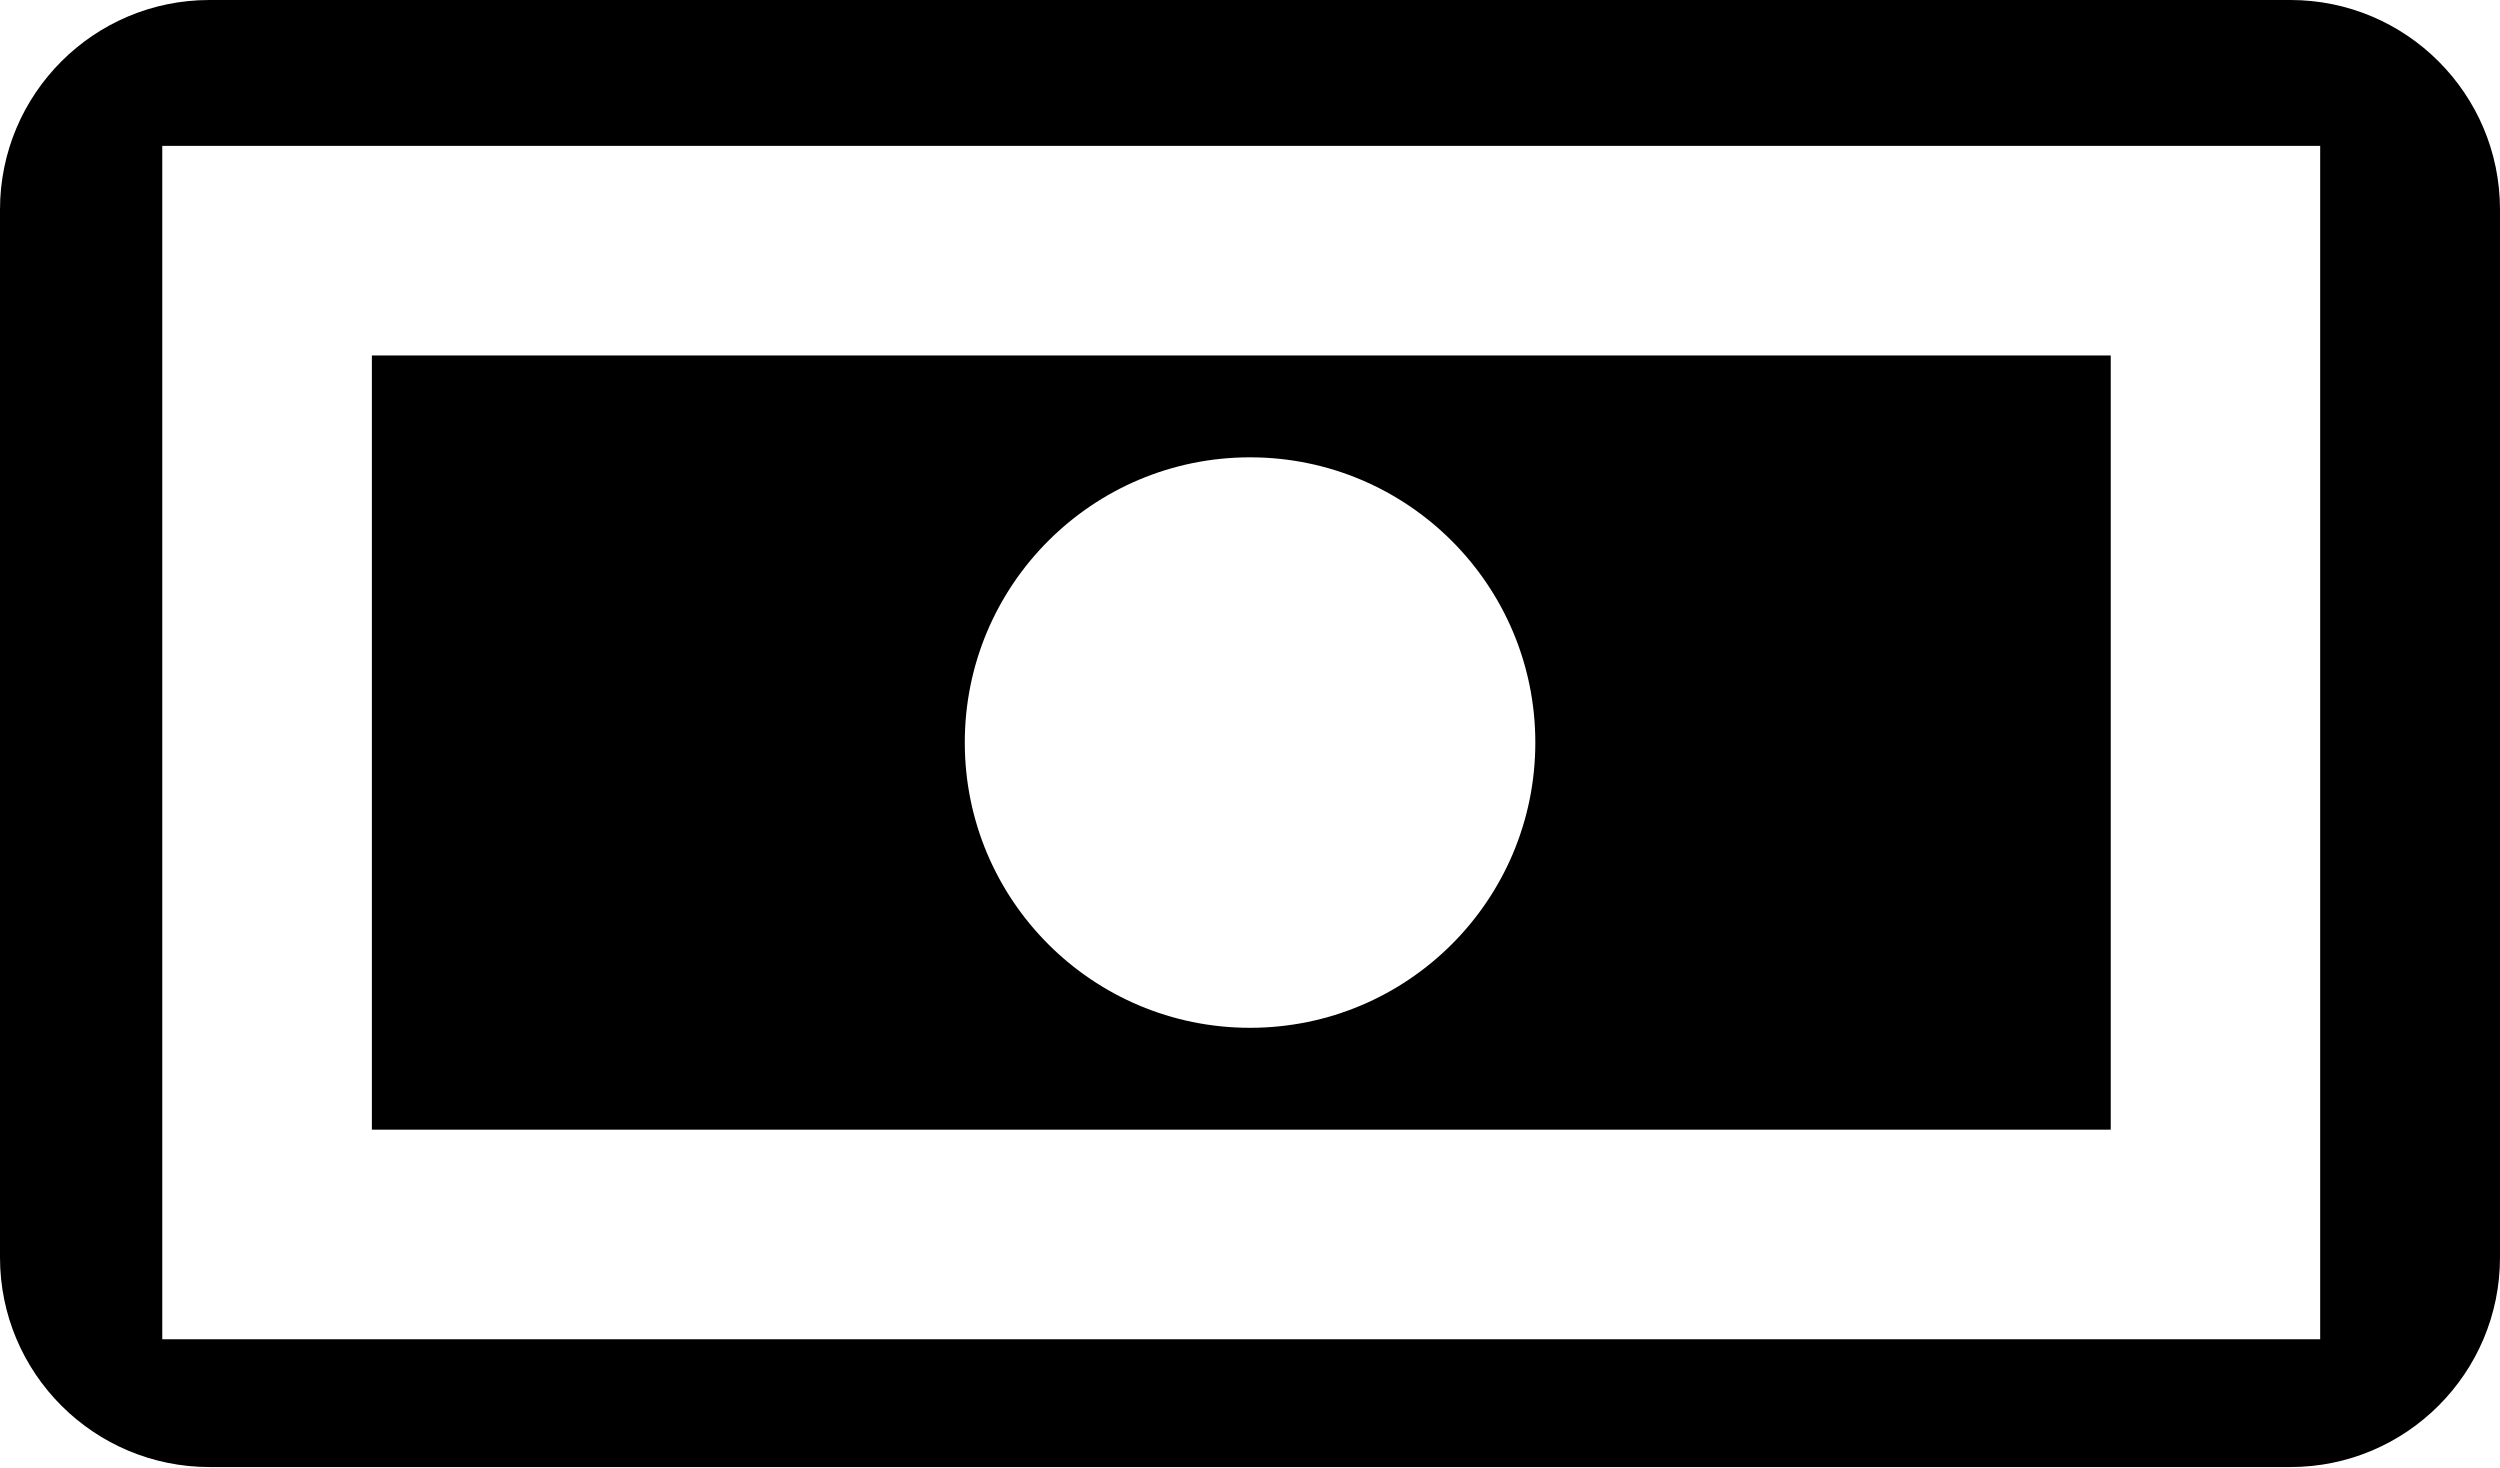
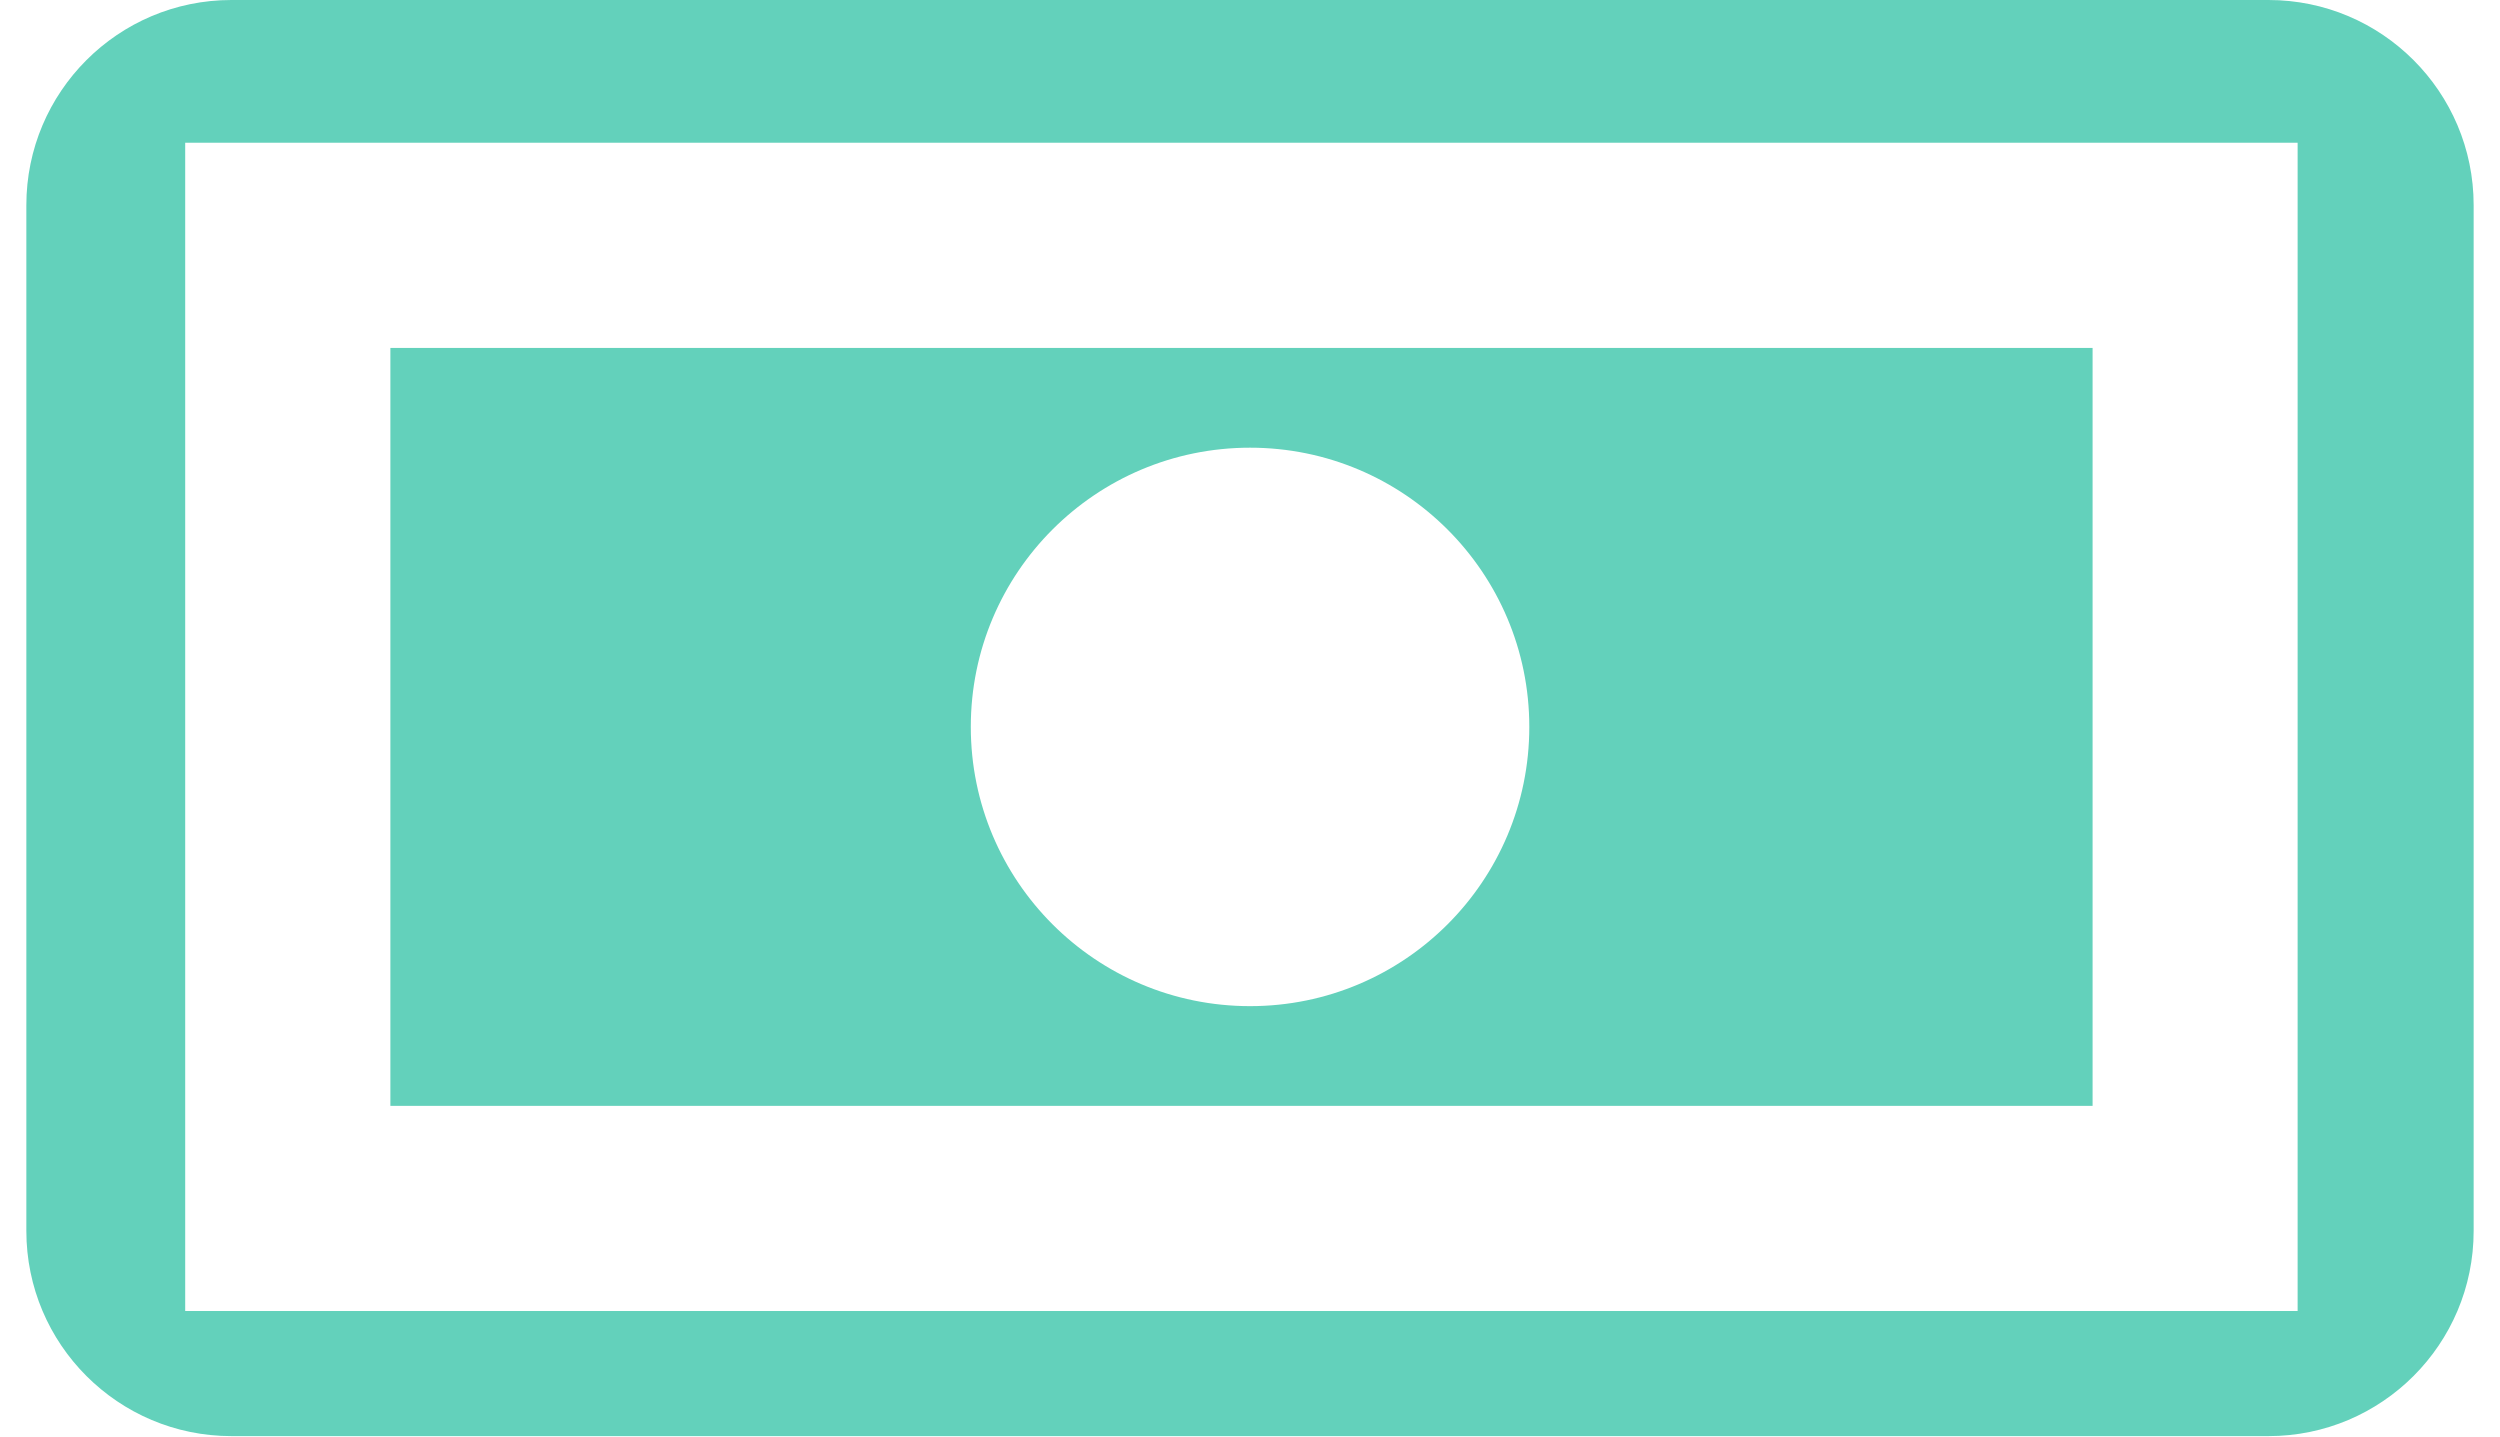
- <svg xmlns="http://www.w3.org/2000/svg" version="1.1" id="Money" x="0px" y="0px" width="46.575px" height="27.332px" viewBox="46.212 56.834 46.575 27.332" enable-background="new 46.212 56.834 46.575 27.332" xml:space="preserve">
-   <path d="M88.882,56.834H50.116c-2.156,0-3.904,1.749-3.904,3.905v19.521c0,2.156,1.748,3.905,3.904,3.905h38.766 c2.156,0,3.905-1.749,3.905-3.905V60.739C92.787,58.583,91.038,56.834,88.882,56.834z M49.235,81.784V59.551h40.202v22.233H49.235z" />
-   <path d="M53.14,77.88h32.395V63.456H53.14V77.88z M69.5,65.354c2.936,0,5.315,2.38,5.315,5.314c0,2.936-2.379,5.314-5.315,5.314 s-5.314-2.379-5.314-5.314C64.185,67.733,66.564,65.354,69.5,65.354z" />
+ <svg xmlns="http://www.w3.org/2000/svg" version="1.1" id="Money" x="0px" y="0px" width="47px" height="27px" viewBox="46.212 56.834 46.575 27.332" enable-background="new 46.212 56.834 46.575 27.332" xml:space="preserve">
+   <path fill="#63d1bb" d="M88.882,56.834H50.116c-2.156,0-3.904,1.749-3.904,3.905v19.521c0,2.156,1.748,3.905,3.904,3.905h38.766 c2.156,0,3.905-1.749,3.905-3.905V60.739C92.787,58.583,91.038,56.834,88.882,56.834z M49.235,81.784V59.551h40.202v22.233H49.235z" />
+   <path fill="#63d1bb" d="M53.14,77.88h32.395V63.456H53.14V77.88z M69.5,65.354c2.936,0,5.315,2.38,5.315,5.314c0,2.936-2.379,5.314-5.315,5.314 s-5.314-2.379-5.314-5.314C64.185,67.733,66.564,65.354,69.5,65.354z" />
</svg>
